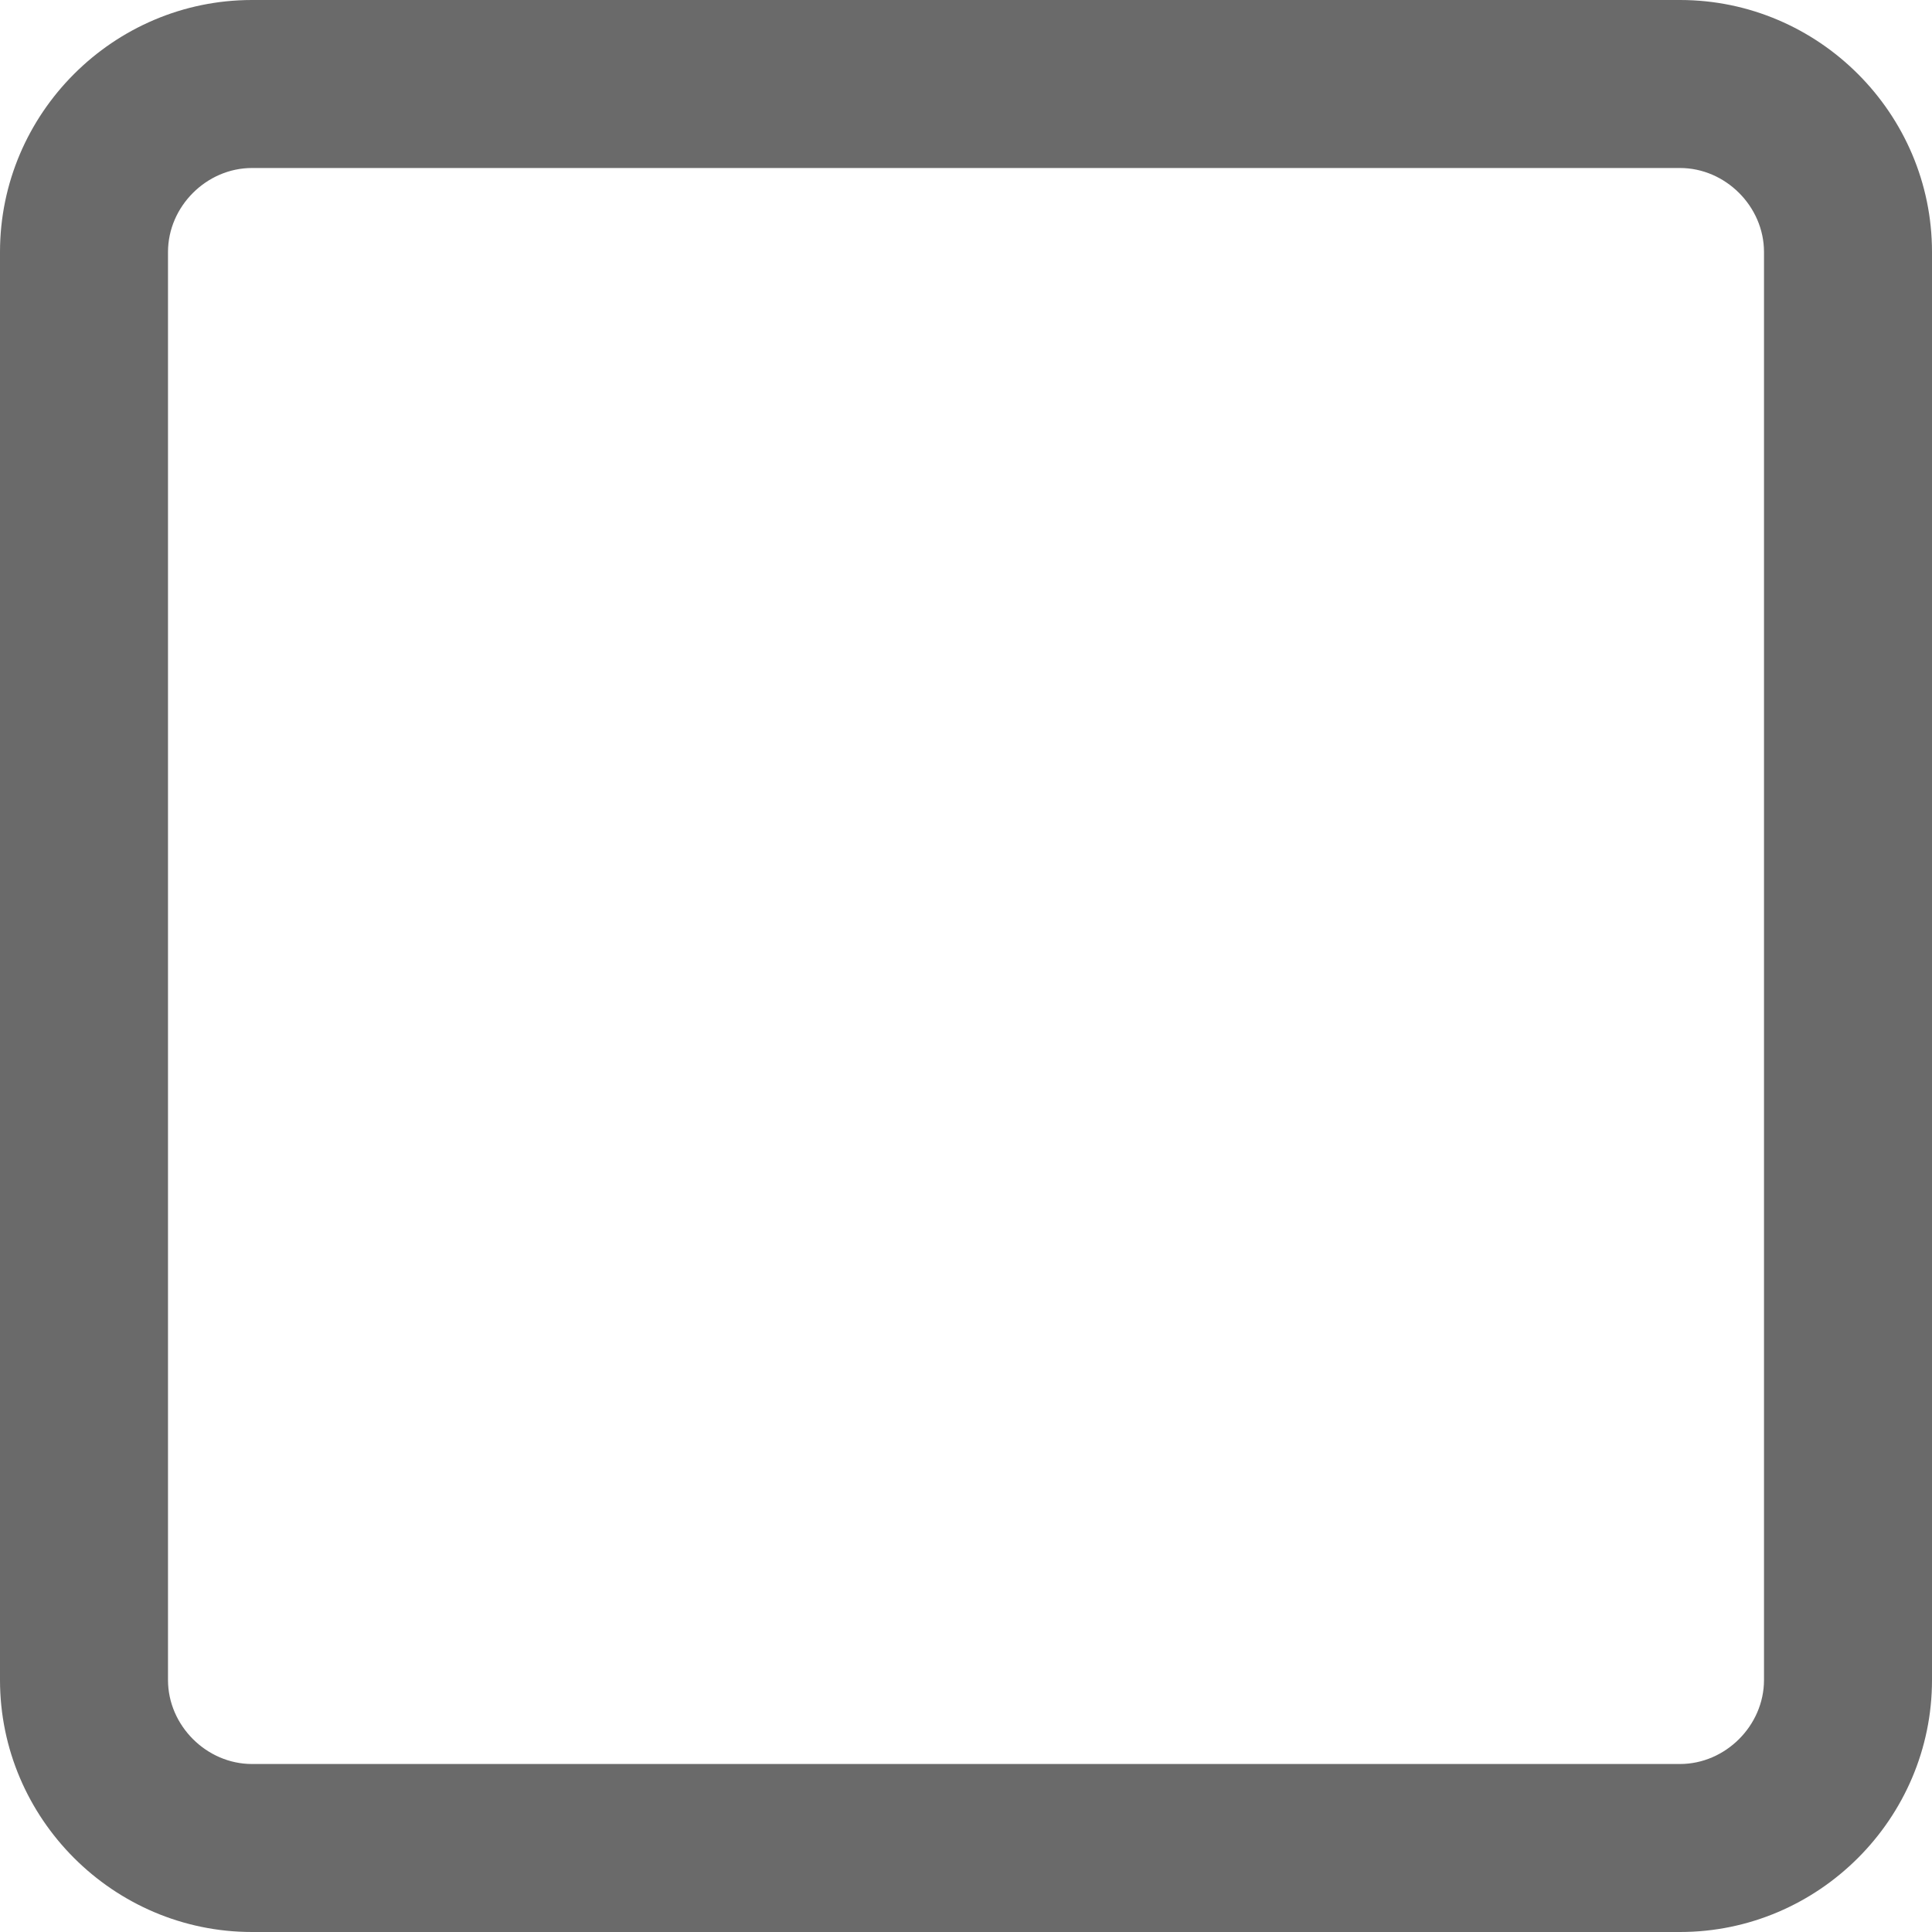
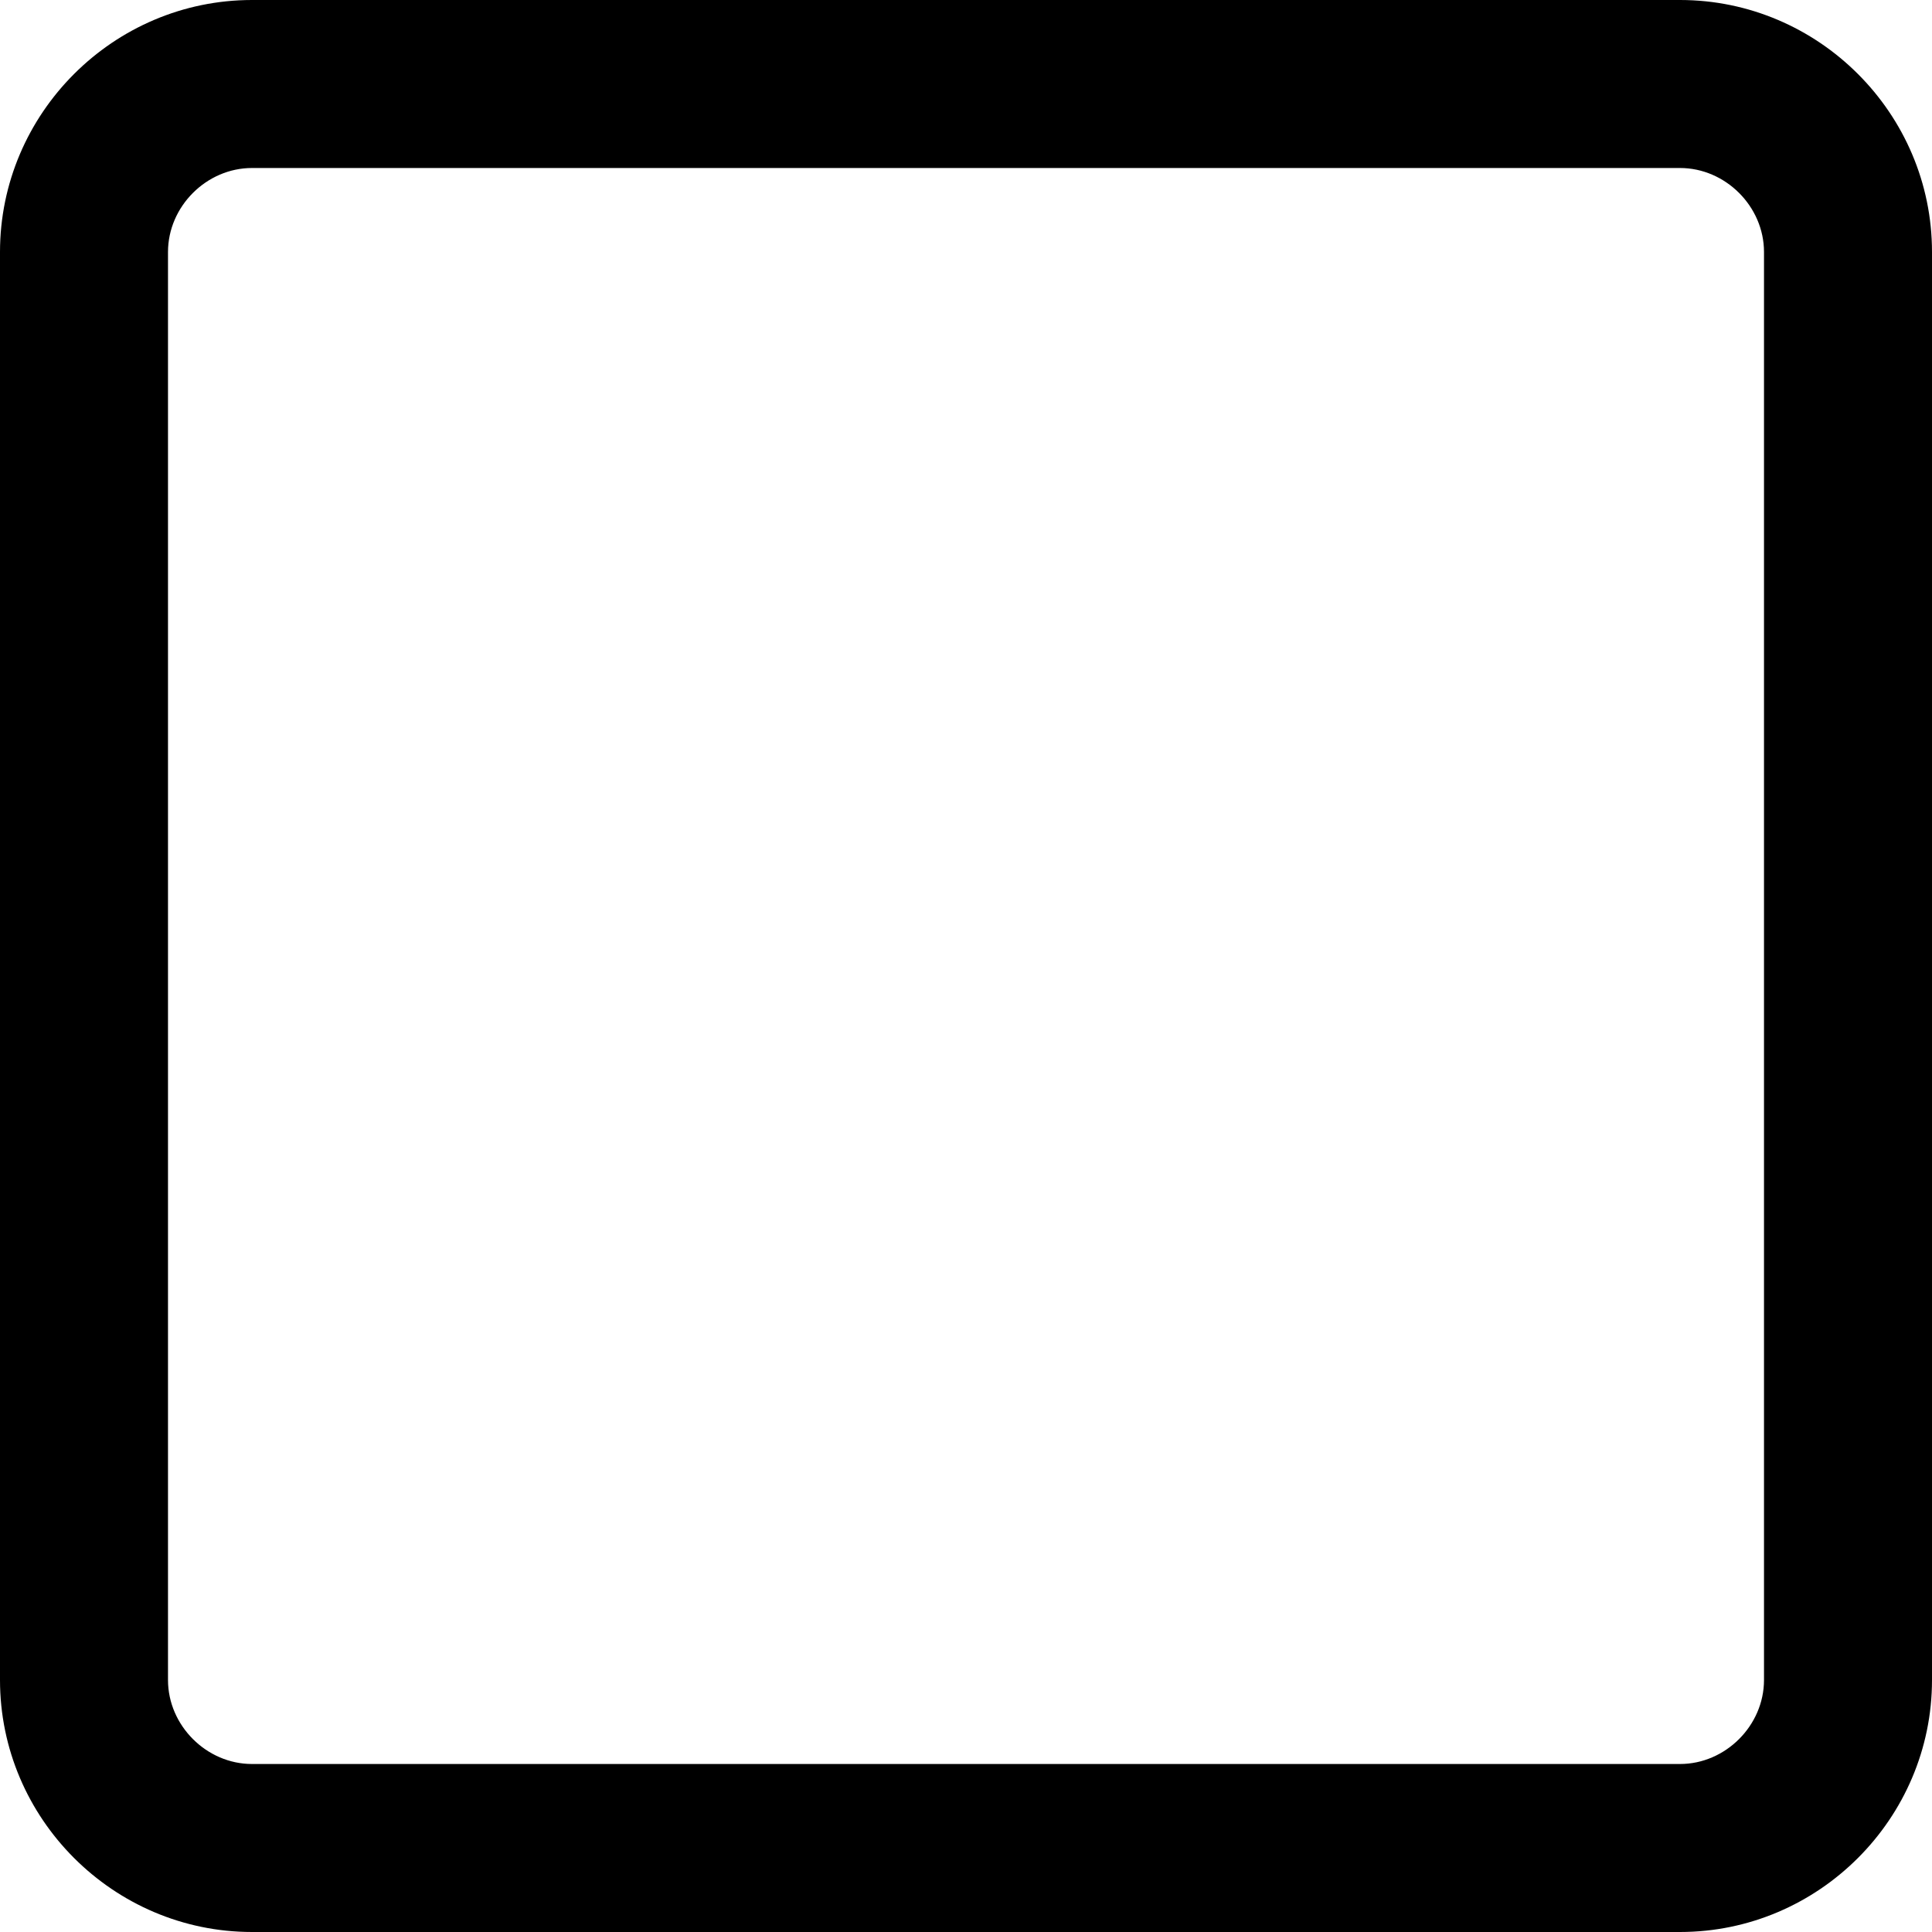
<svg xmlns="http://www.w3.org/2000/svg" version="1.1" id="Layer_1" x="0px" y="0px" width="23px" height="23px" viewBox="0 0 23 23" enable-background="new 0 0 23 23" xml:space="preserve">
-   <path d="M20,2c0.542,0,1,0.458,1,1v17c0,0.542-0.458,1-1,1H3c-0.542,0-1-0.458-1-1V3c0-0.542,0.458-1,1-1H20 M20,0H3  C1.35,0,0,1.35,0,3v17c0,1.65,1.35,3,3,3h17c1.65,0,3-1.35,3-3V3C23,1.35,21.65,0,20,0L20,0z" fill="#6a6a6a" />
+   <path d="M20,2c0.542,0,1,0.458,1,1v17c0,0.542-0.458,1-1,1H3c-0.542,0-1-0.458-1-1V3c0-0.542,0.458-1,1-1H20 M20,0H3  C1.35,0,0,1.35,0,3v17c0,1.65,1.35,3,3,3h17c1.65,0,3-1.35,3-3V3C23,1.35,21.65,0,20,0L20,0z" fill="#000" />
</svg>
